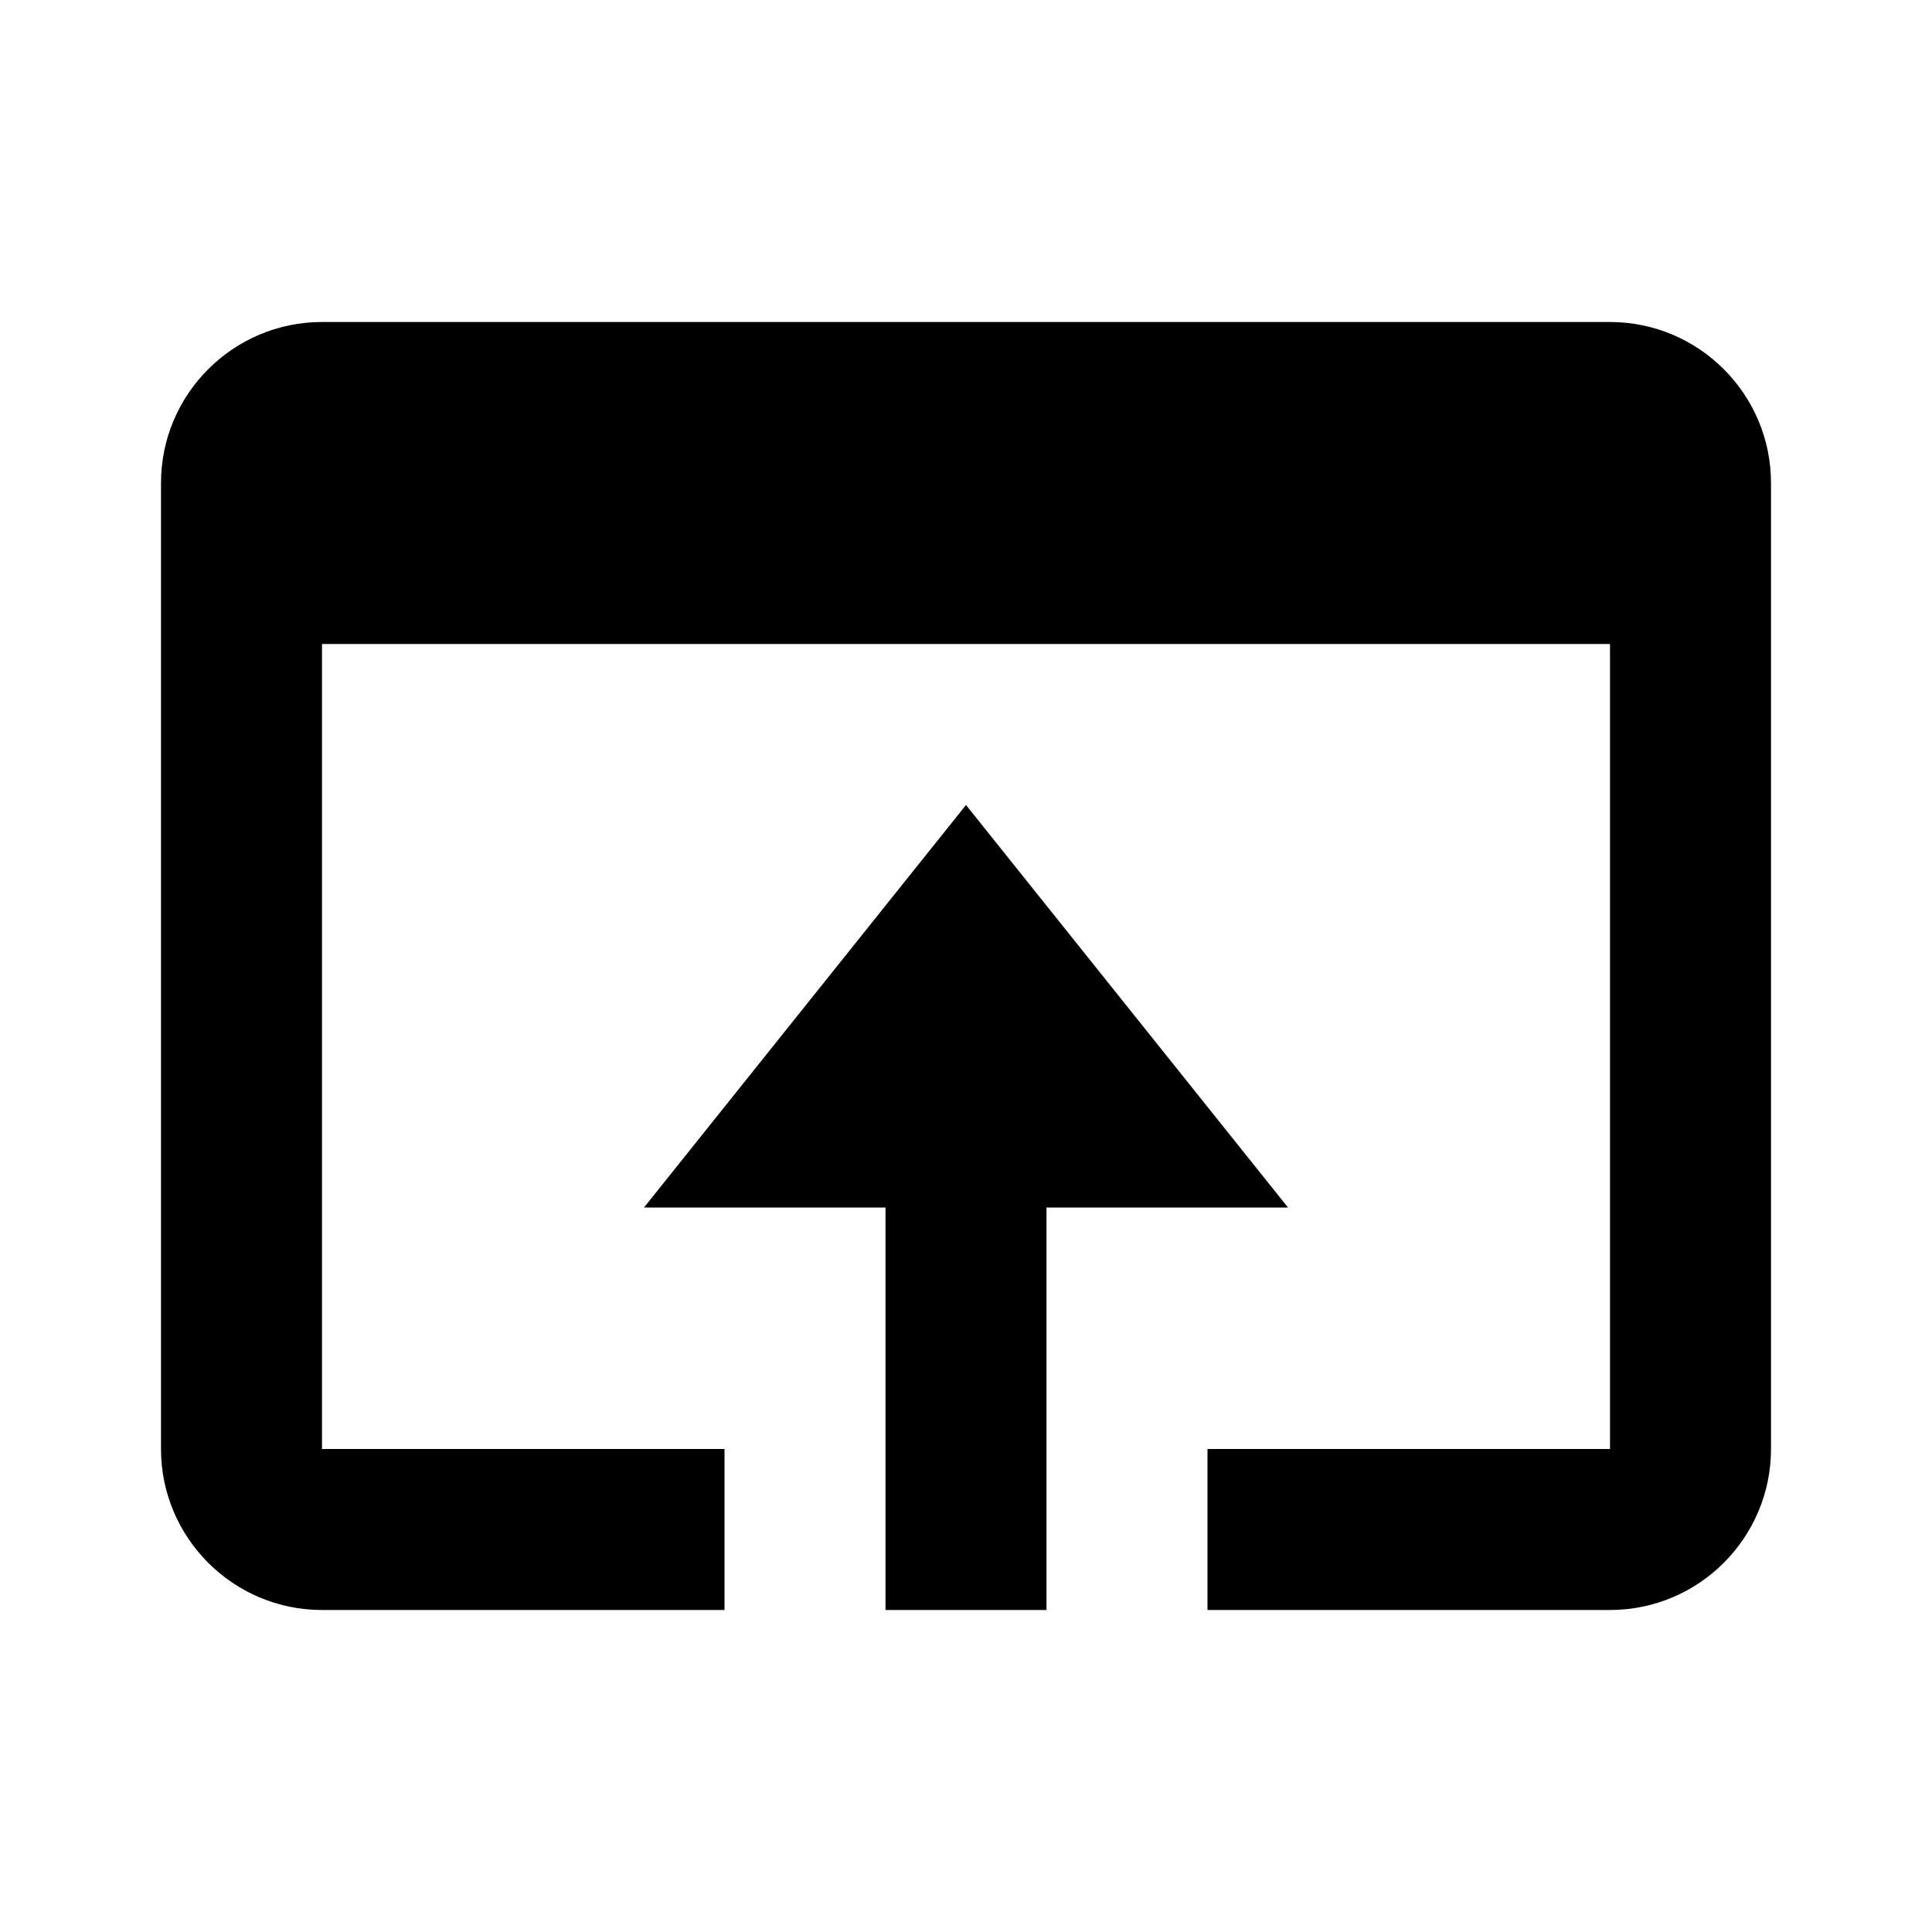
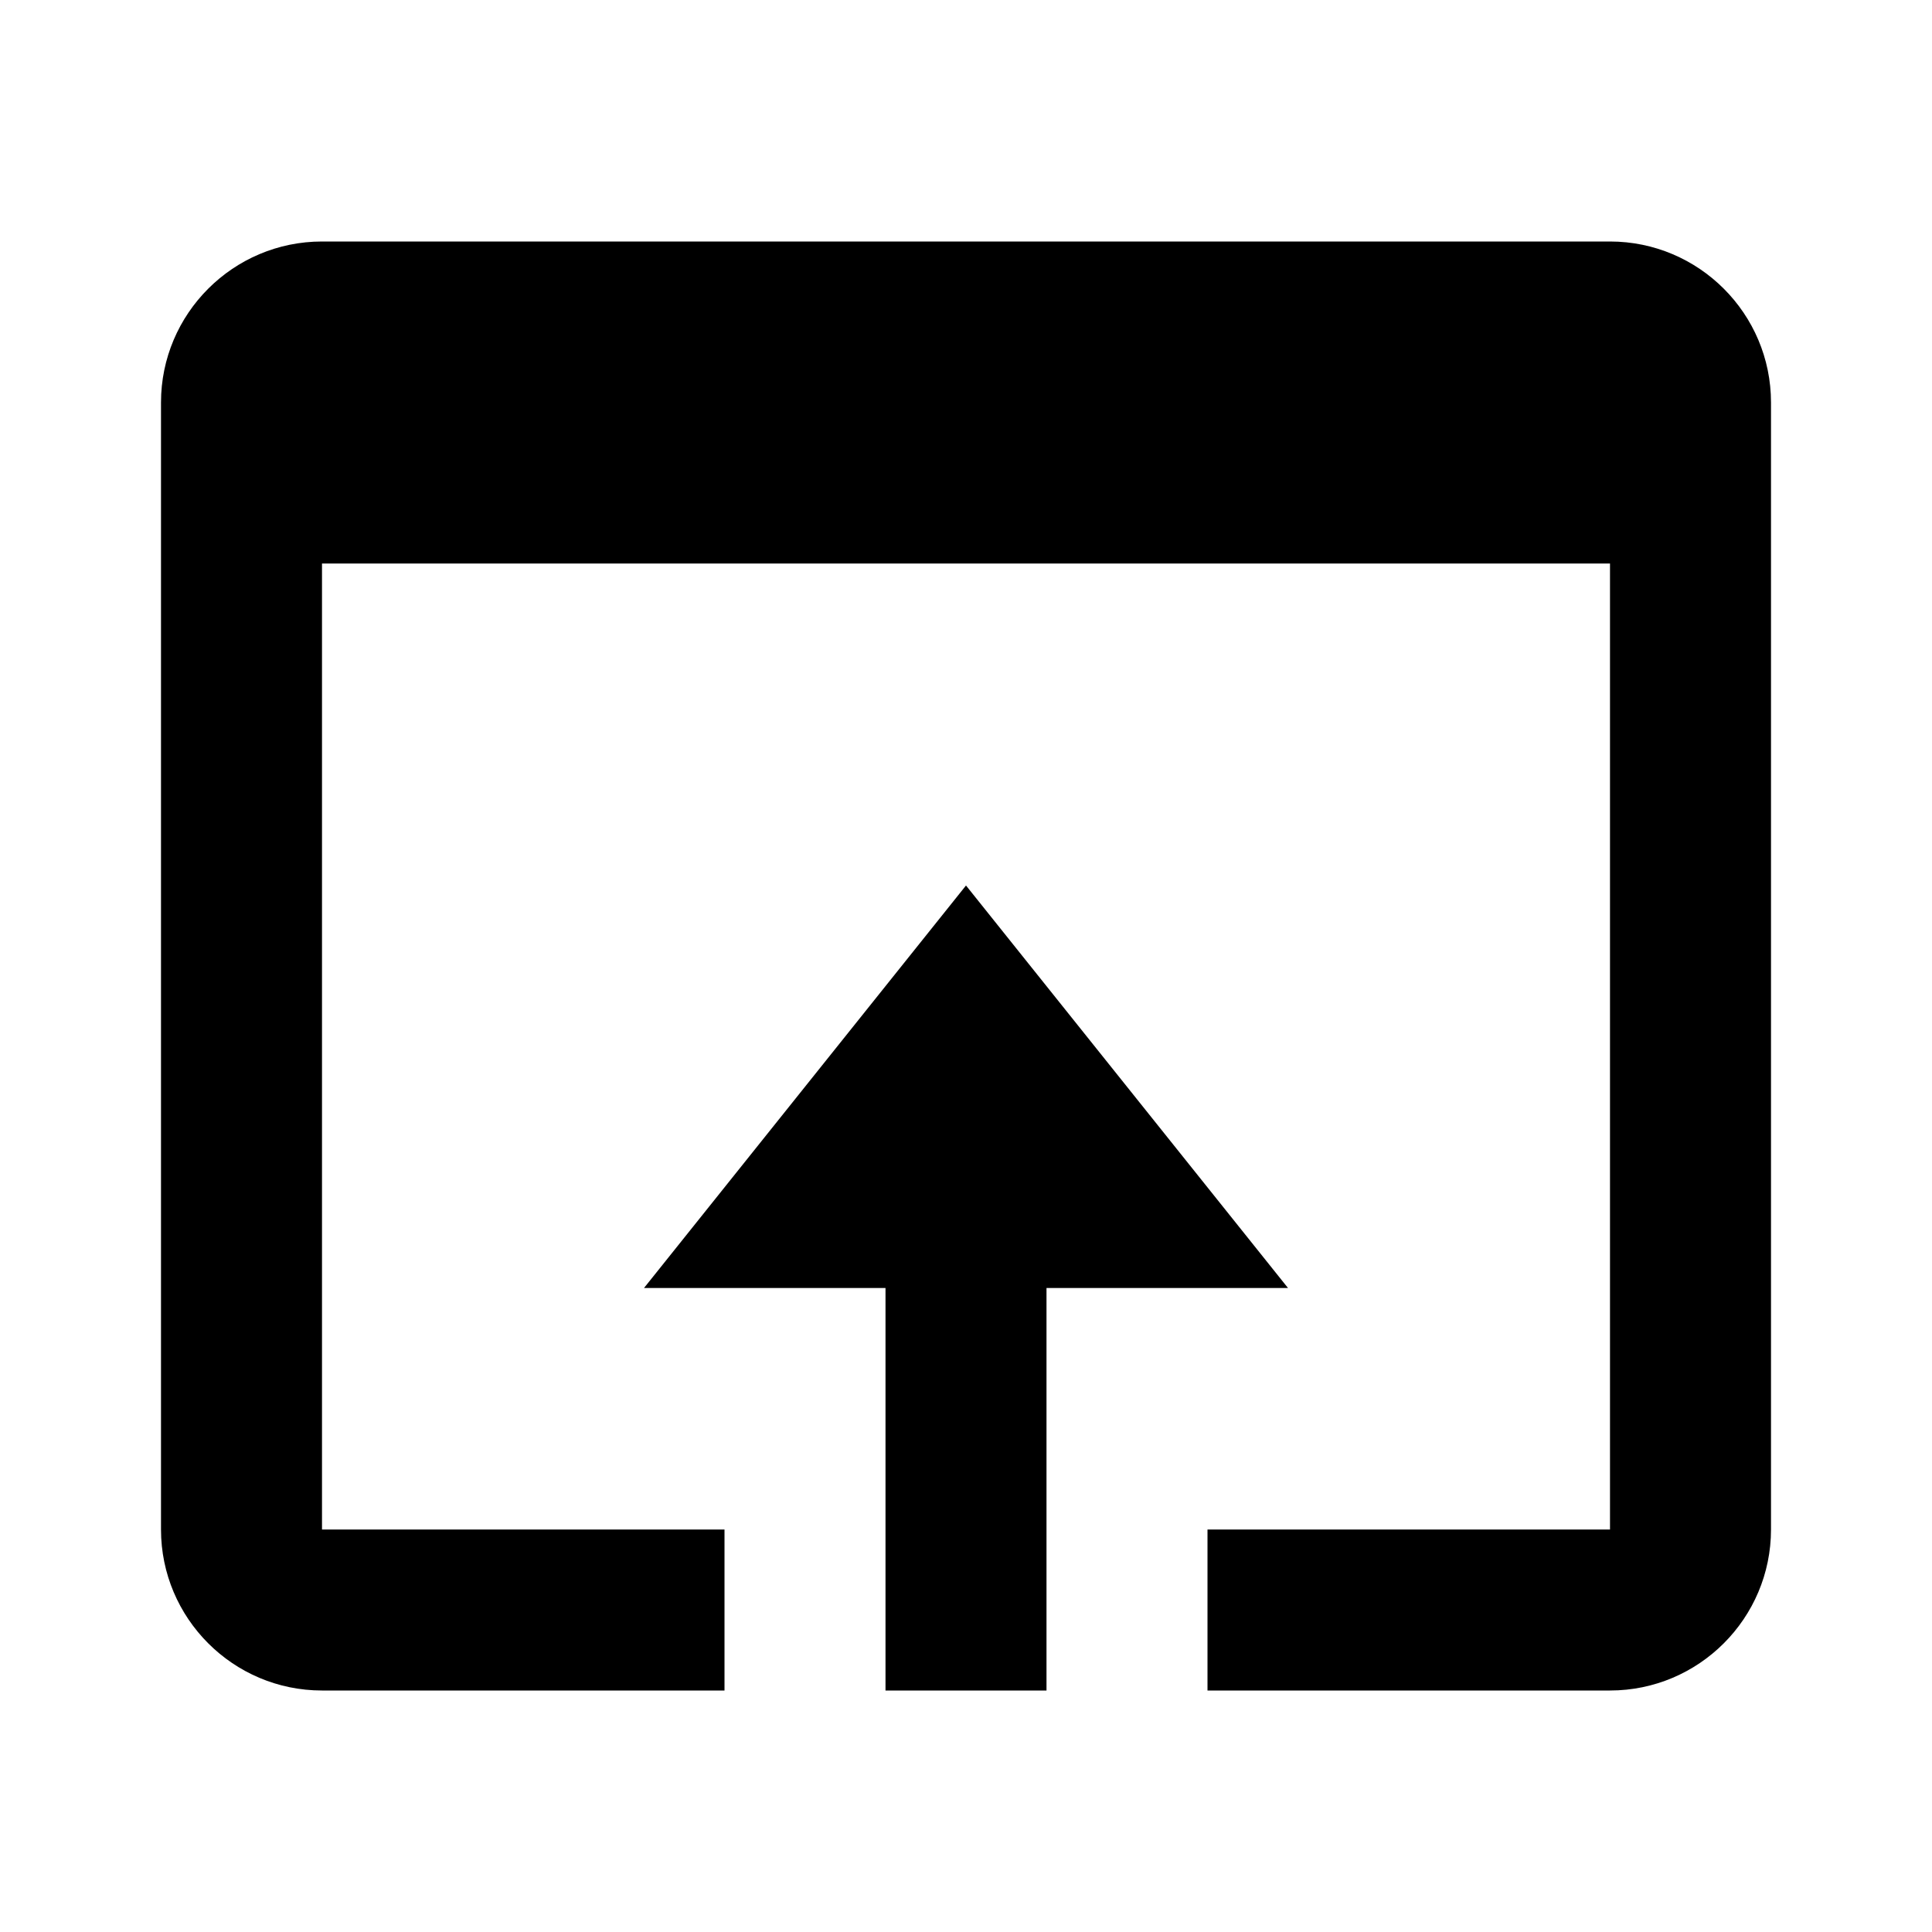
<svg xmlns="http://www.w3.org/2000/svg" width="24" height="24" viewBox="0 0 24 24">
-   <path d="M12 10L8 15 11 15 11 20 13 20 13 15 16 15z" />
-   <path d="M20,4H4C2.897,4,2,4.897,2,6v12c0,1.103,0.897,2,2,2h5v-2H4V8h16v10h-5v2h5c1.103,0,2-0.897,2-2V6C22,4.897,21.103,4,20,4z" />
+   <path d="M20,3H4C2.897,3,2,3.897,2,5v14c0,1.103,0.897,2,2,2h5v-2H4V7h16v12h-5v2h5c1.103,0,2-0.897,2-2V5C22,3.897,21.103,3,20,3z" />
+   <path d="M13 21L13 16 16 16 12 11 8 16 11 16 11 21z" />
</svg>
